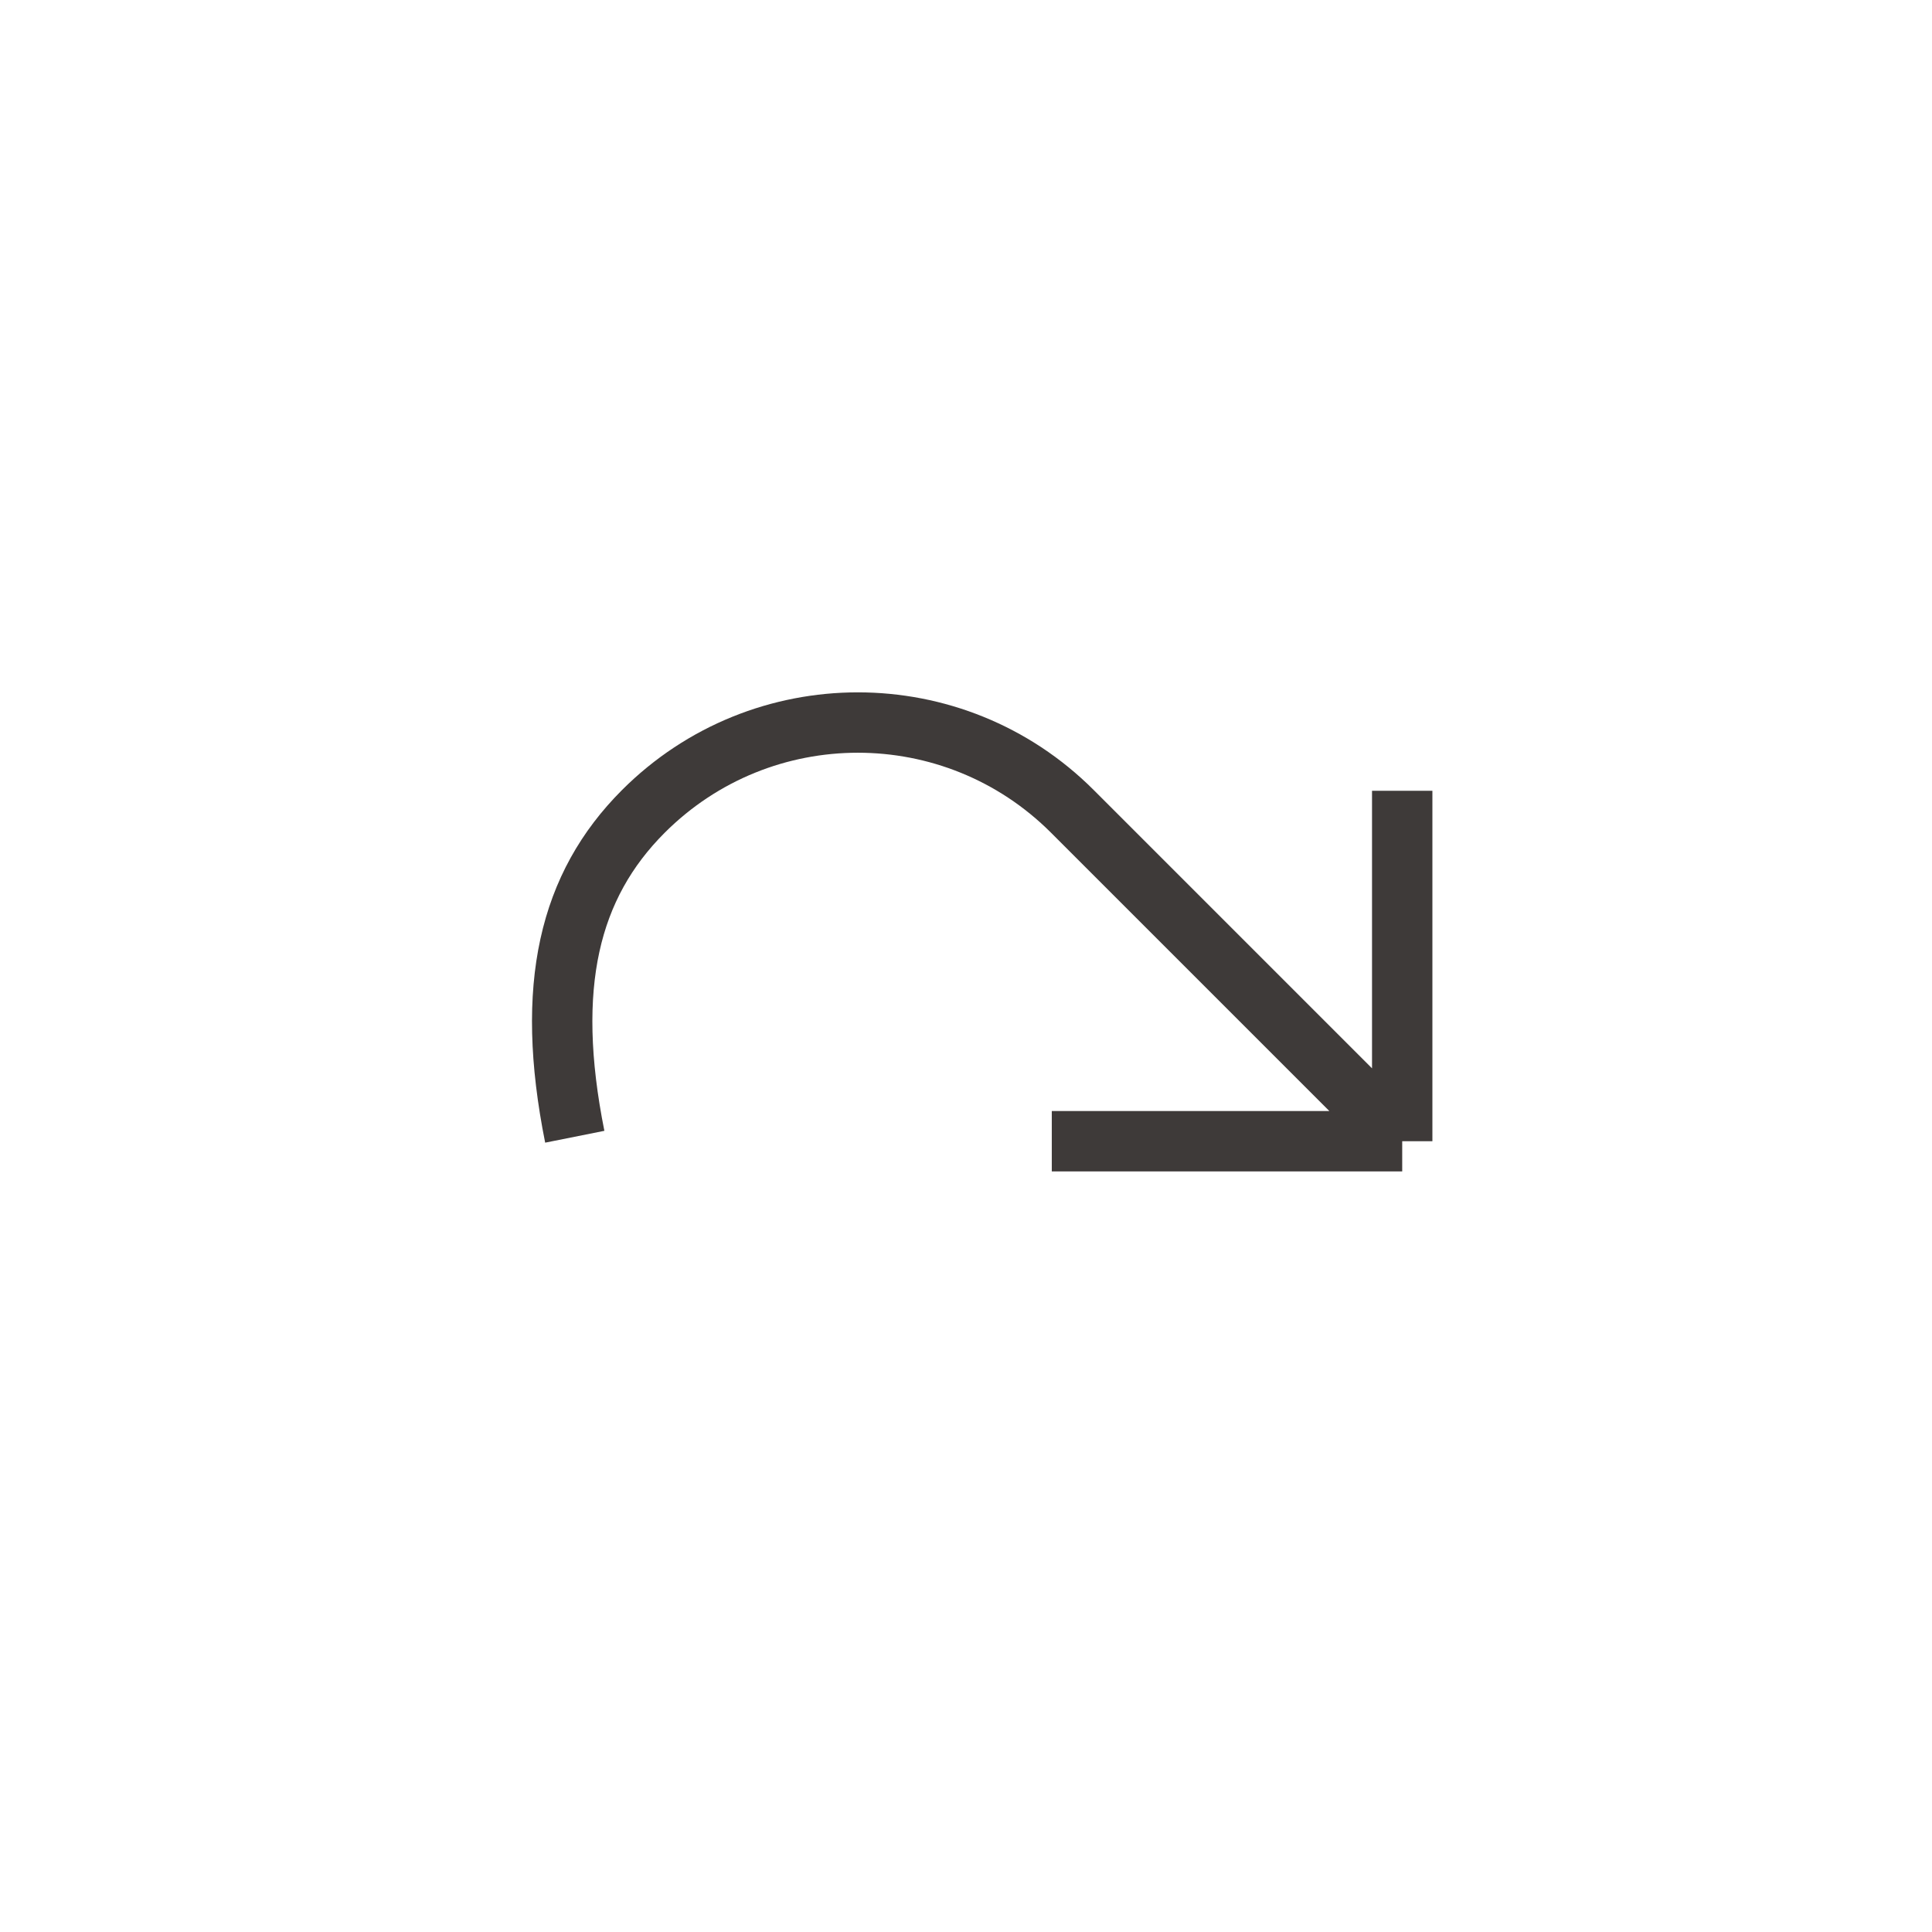
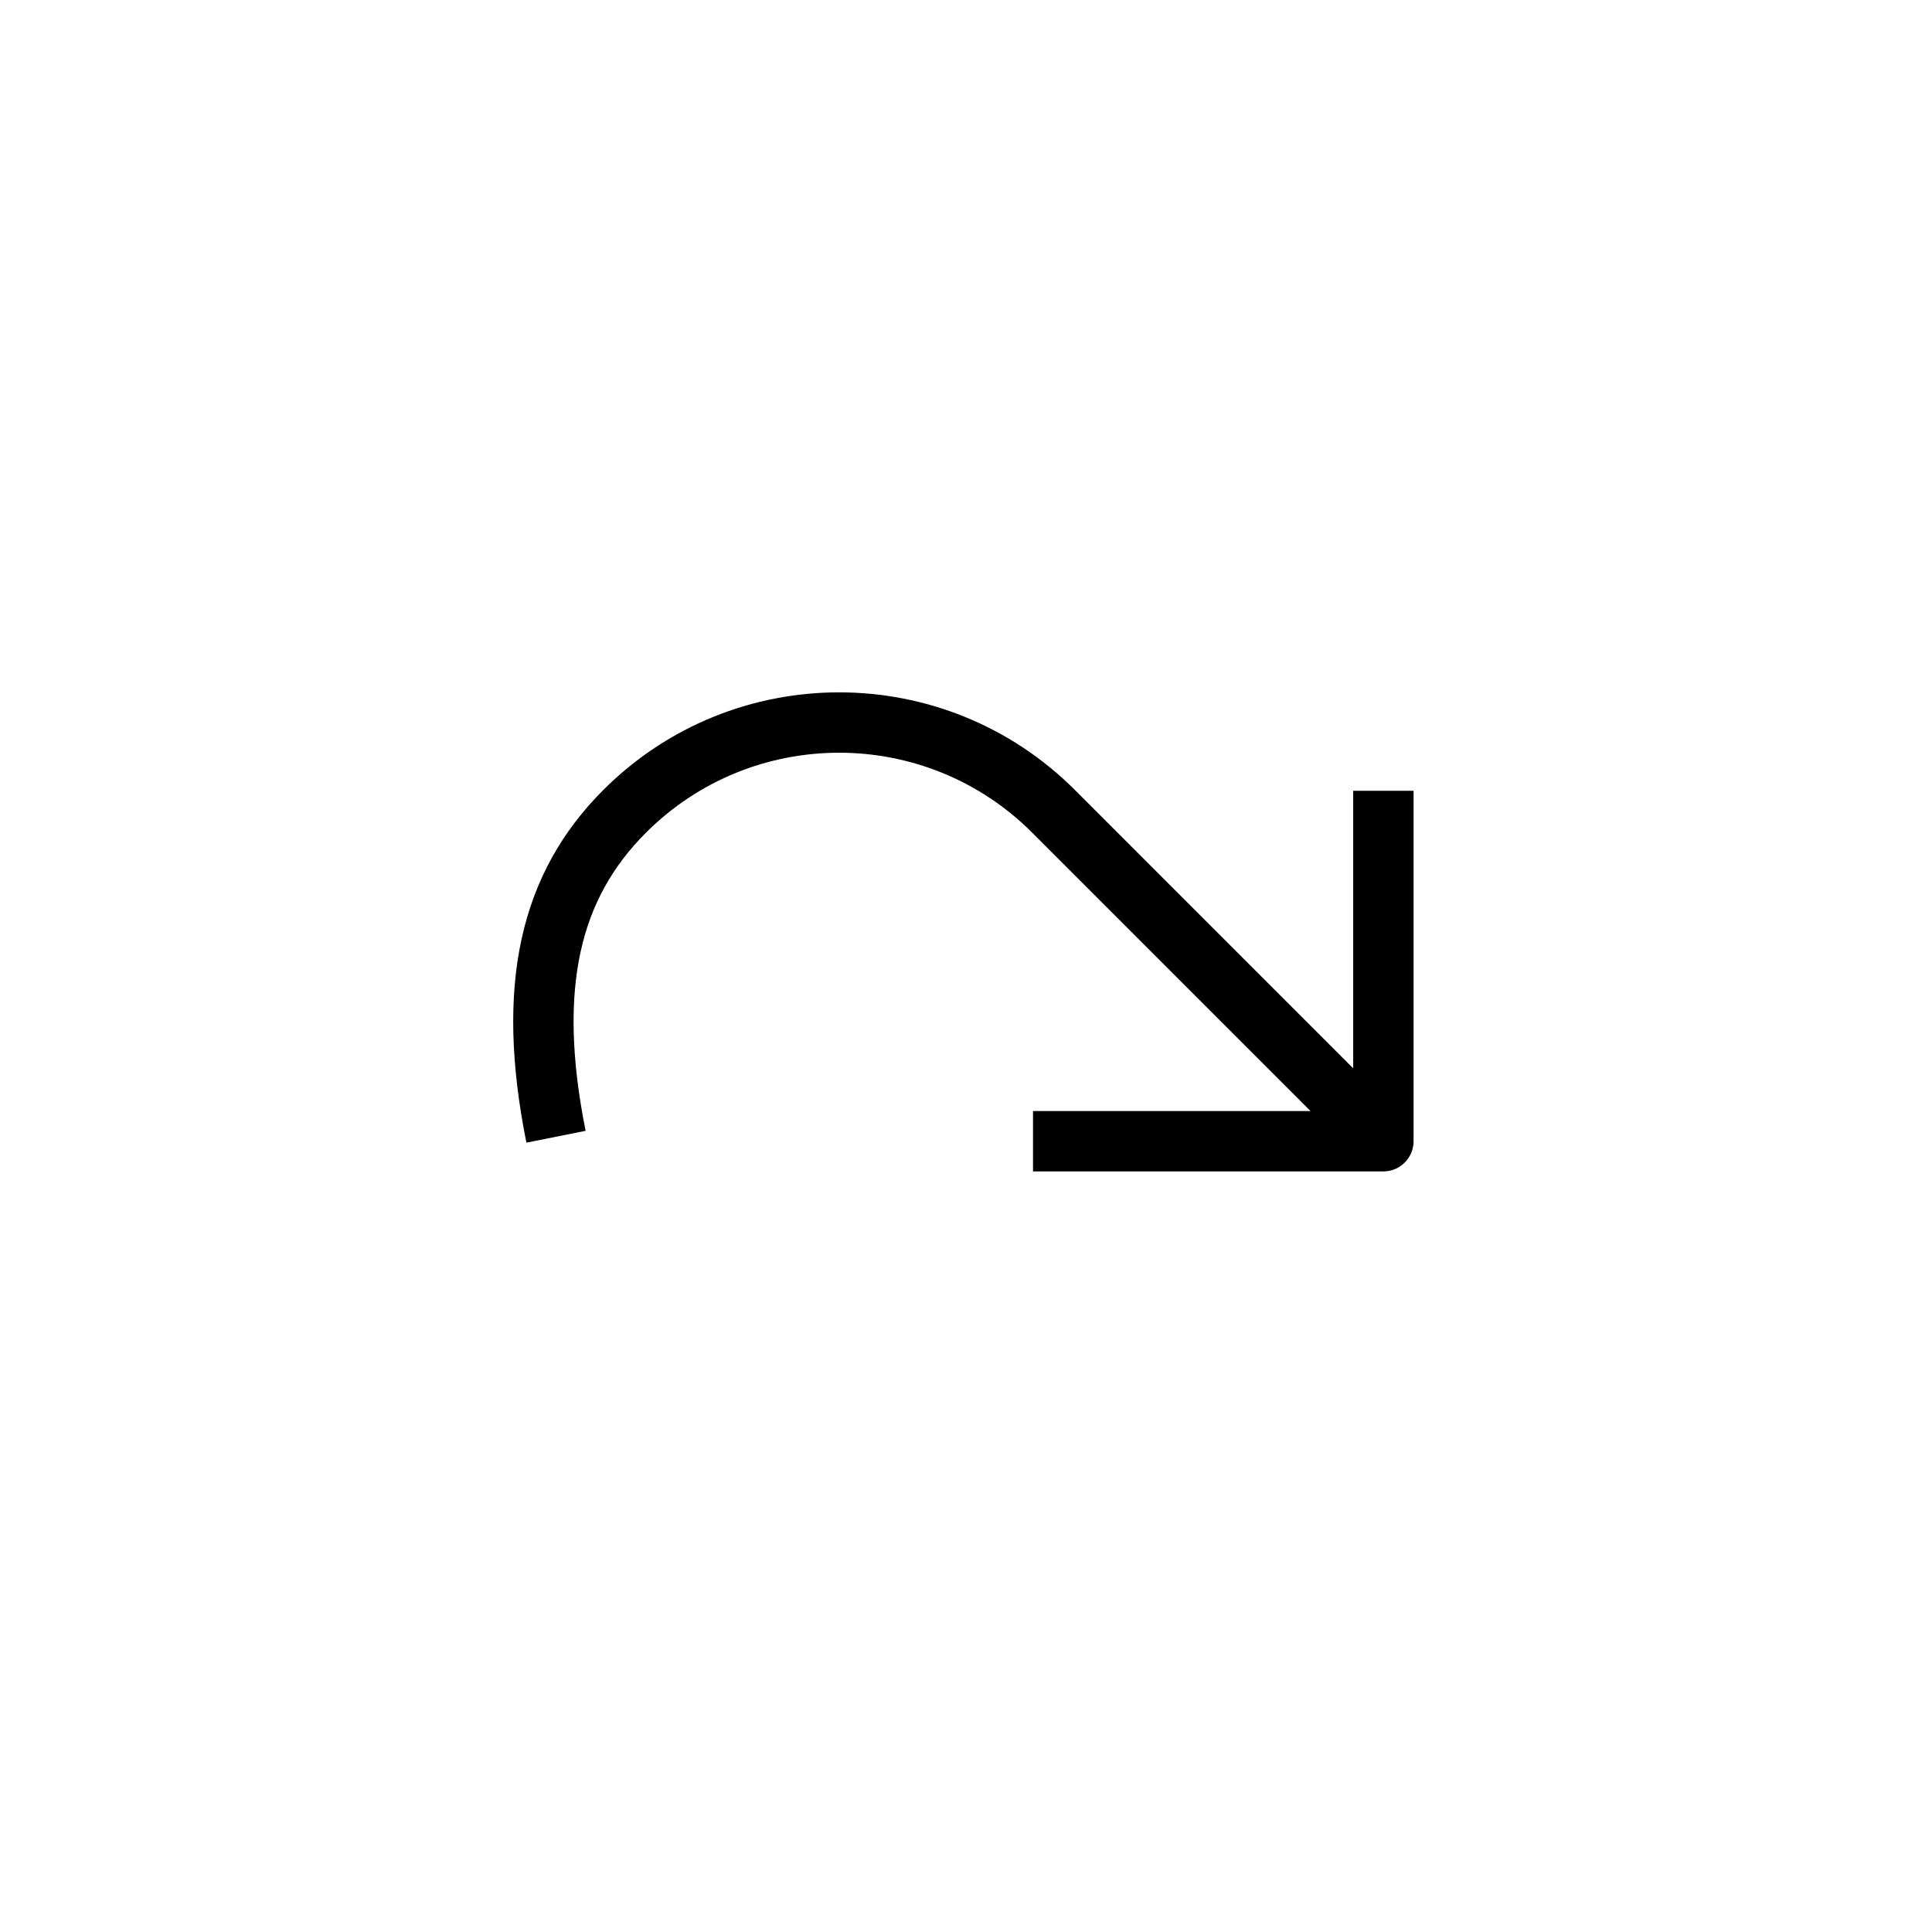
- <svg xmlns="http://www.w3.org/2000/svg" width="32" height="32" viewBox="0 0 32 32" fill="none" stroke="#3E3A39" stroke-miterlimit="10" stroke-linejoin="round">
-   <path d="M17.421 18.902L23.225 18.902M23.225 18.902L23.225 13.098M23.225 18.902L17.762 13.439C15.8 11.477 12.618 11.477 10.656 13.439C9.427 14.669 9.02 16.328 9.52 18.828" />
+ <svg xmlns="http://www.w3.org/2000/svg" viewBox="0 0 32 32" stroke="#000" fill="none" stroke-linejoin="round">
+   <path d="M17.11 18.902L22.913 18.902L22.913 13.098M22.913 18.902L17.451 13.439C15.489 11.477 12.307 11.477 10.345 13.439C9.115 14.669 8.709 16.328 9.209 18.828" />
</svg>
